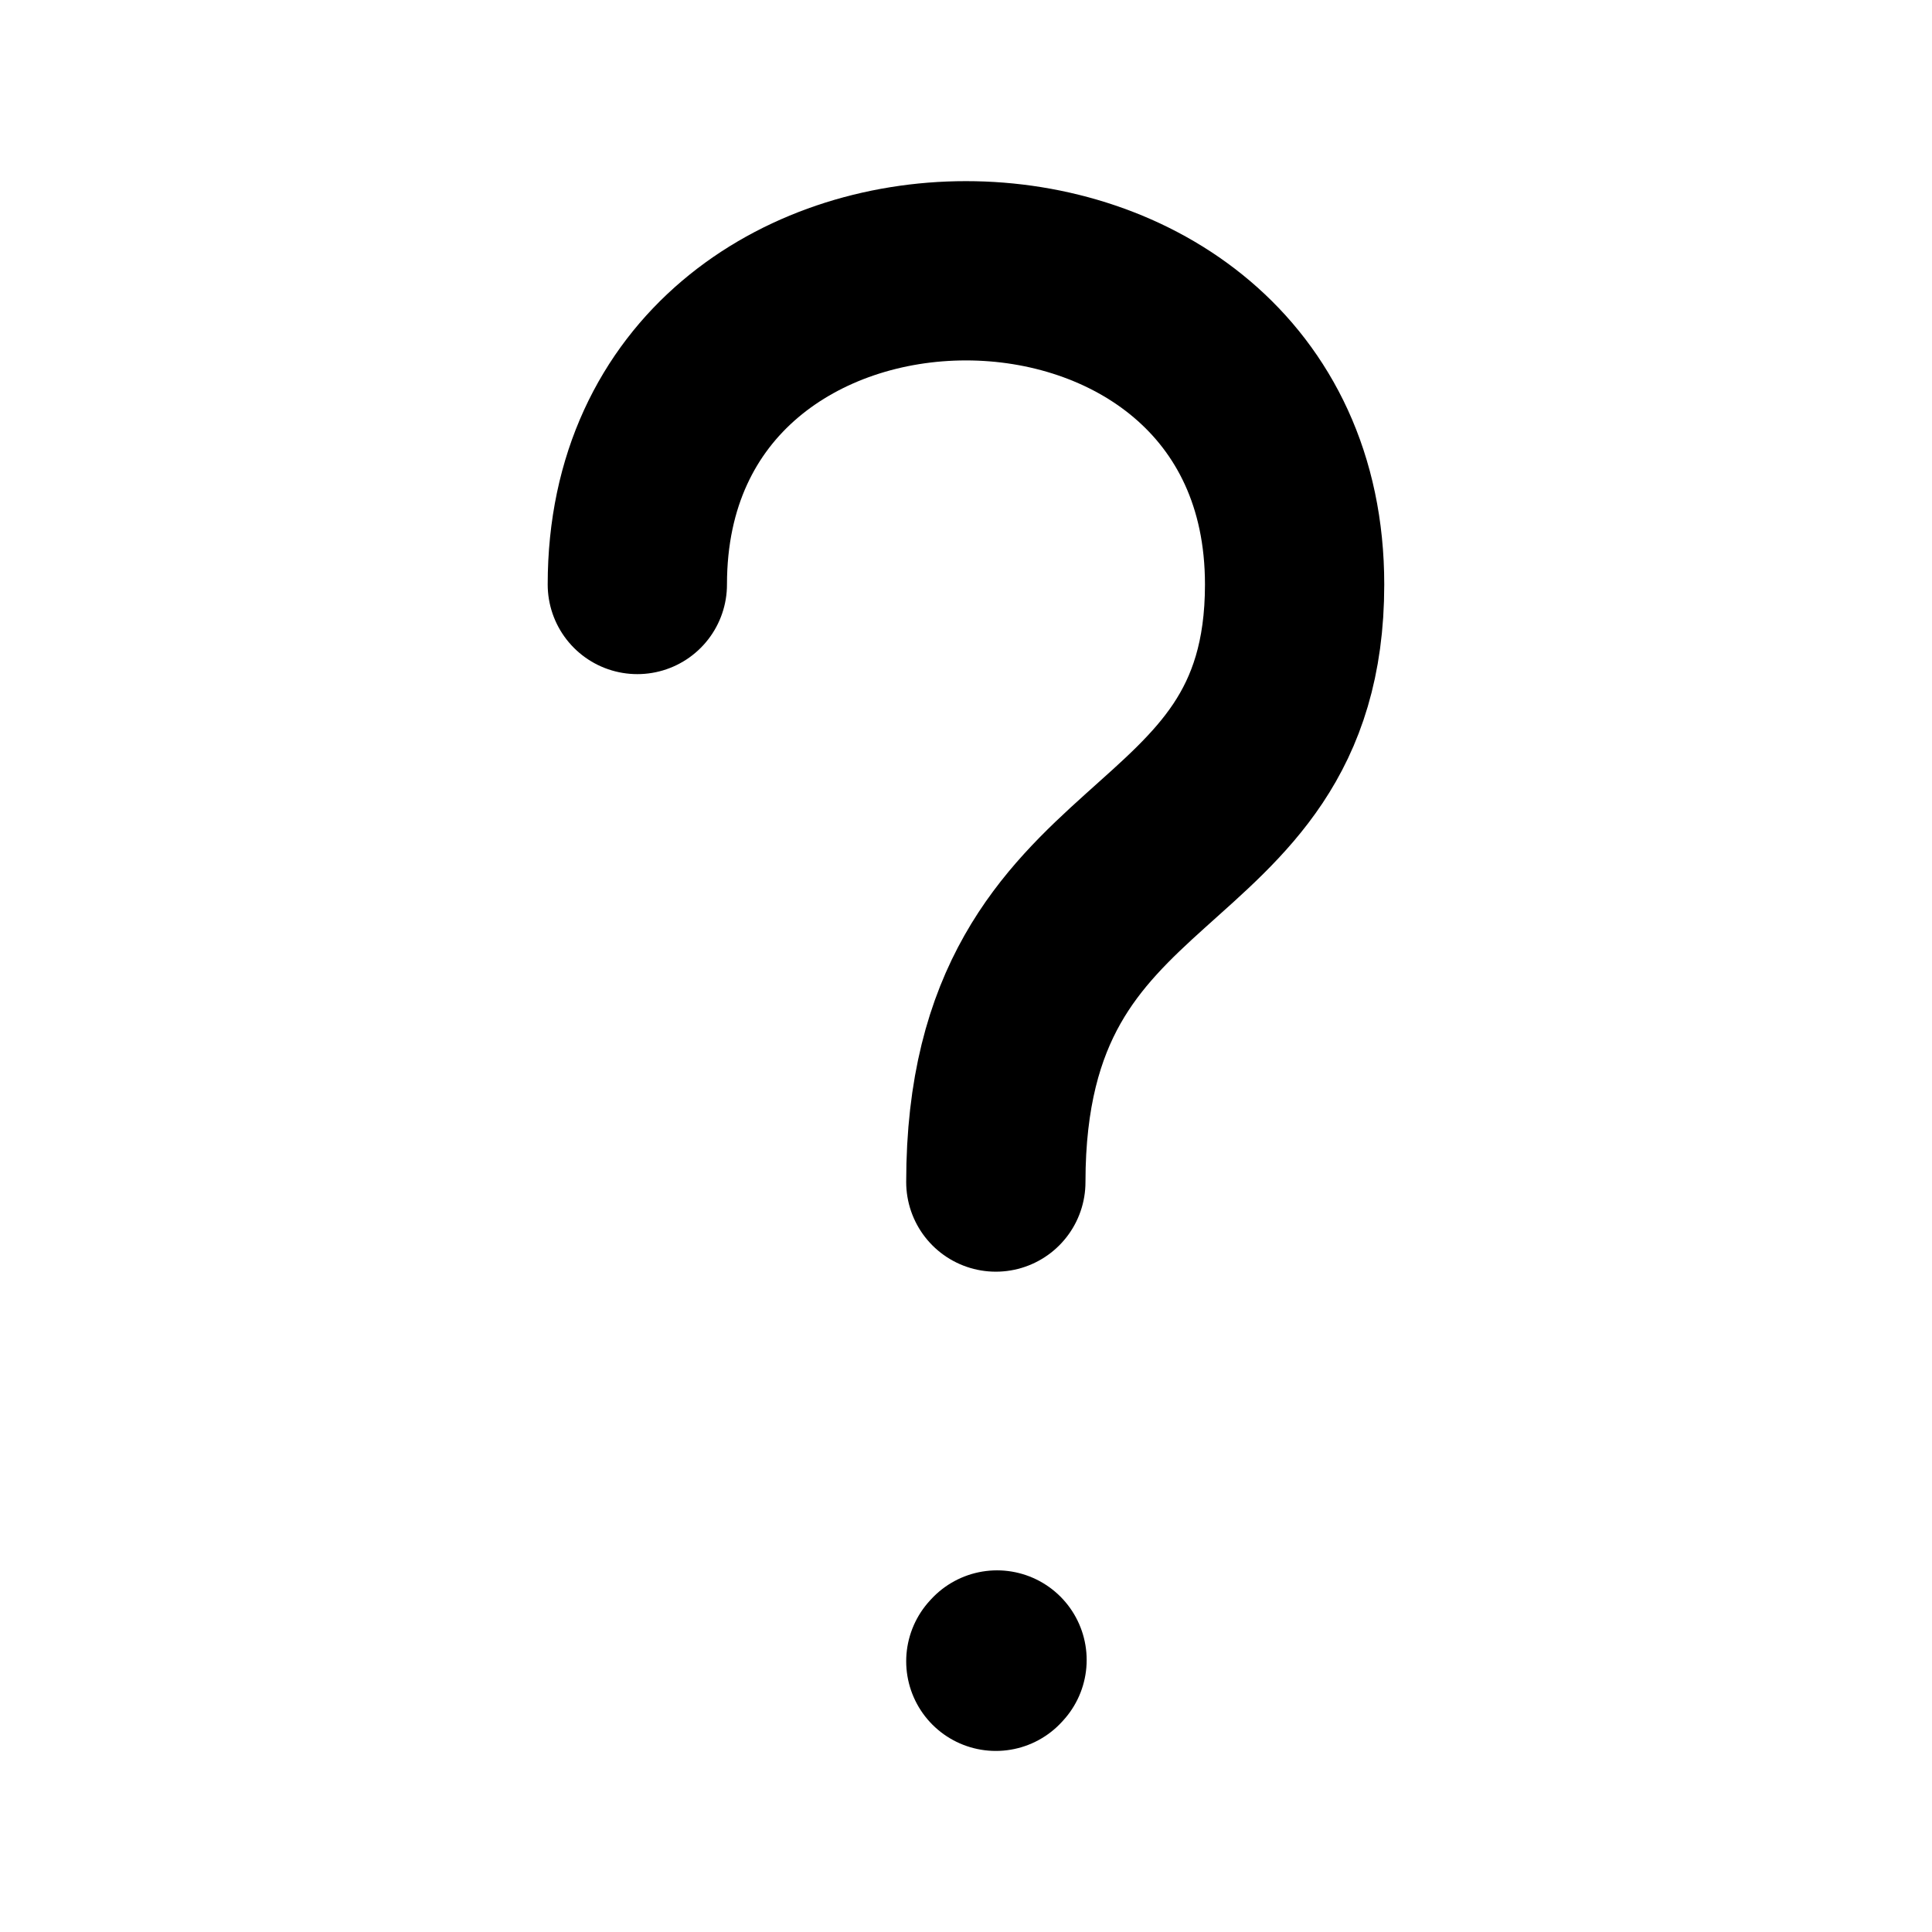
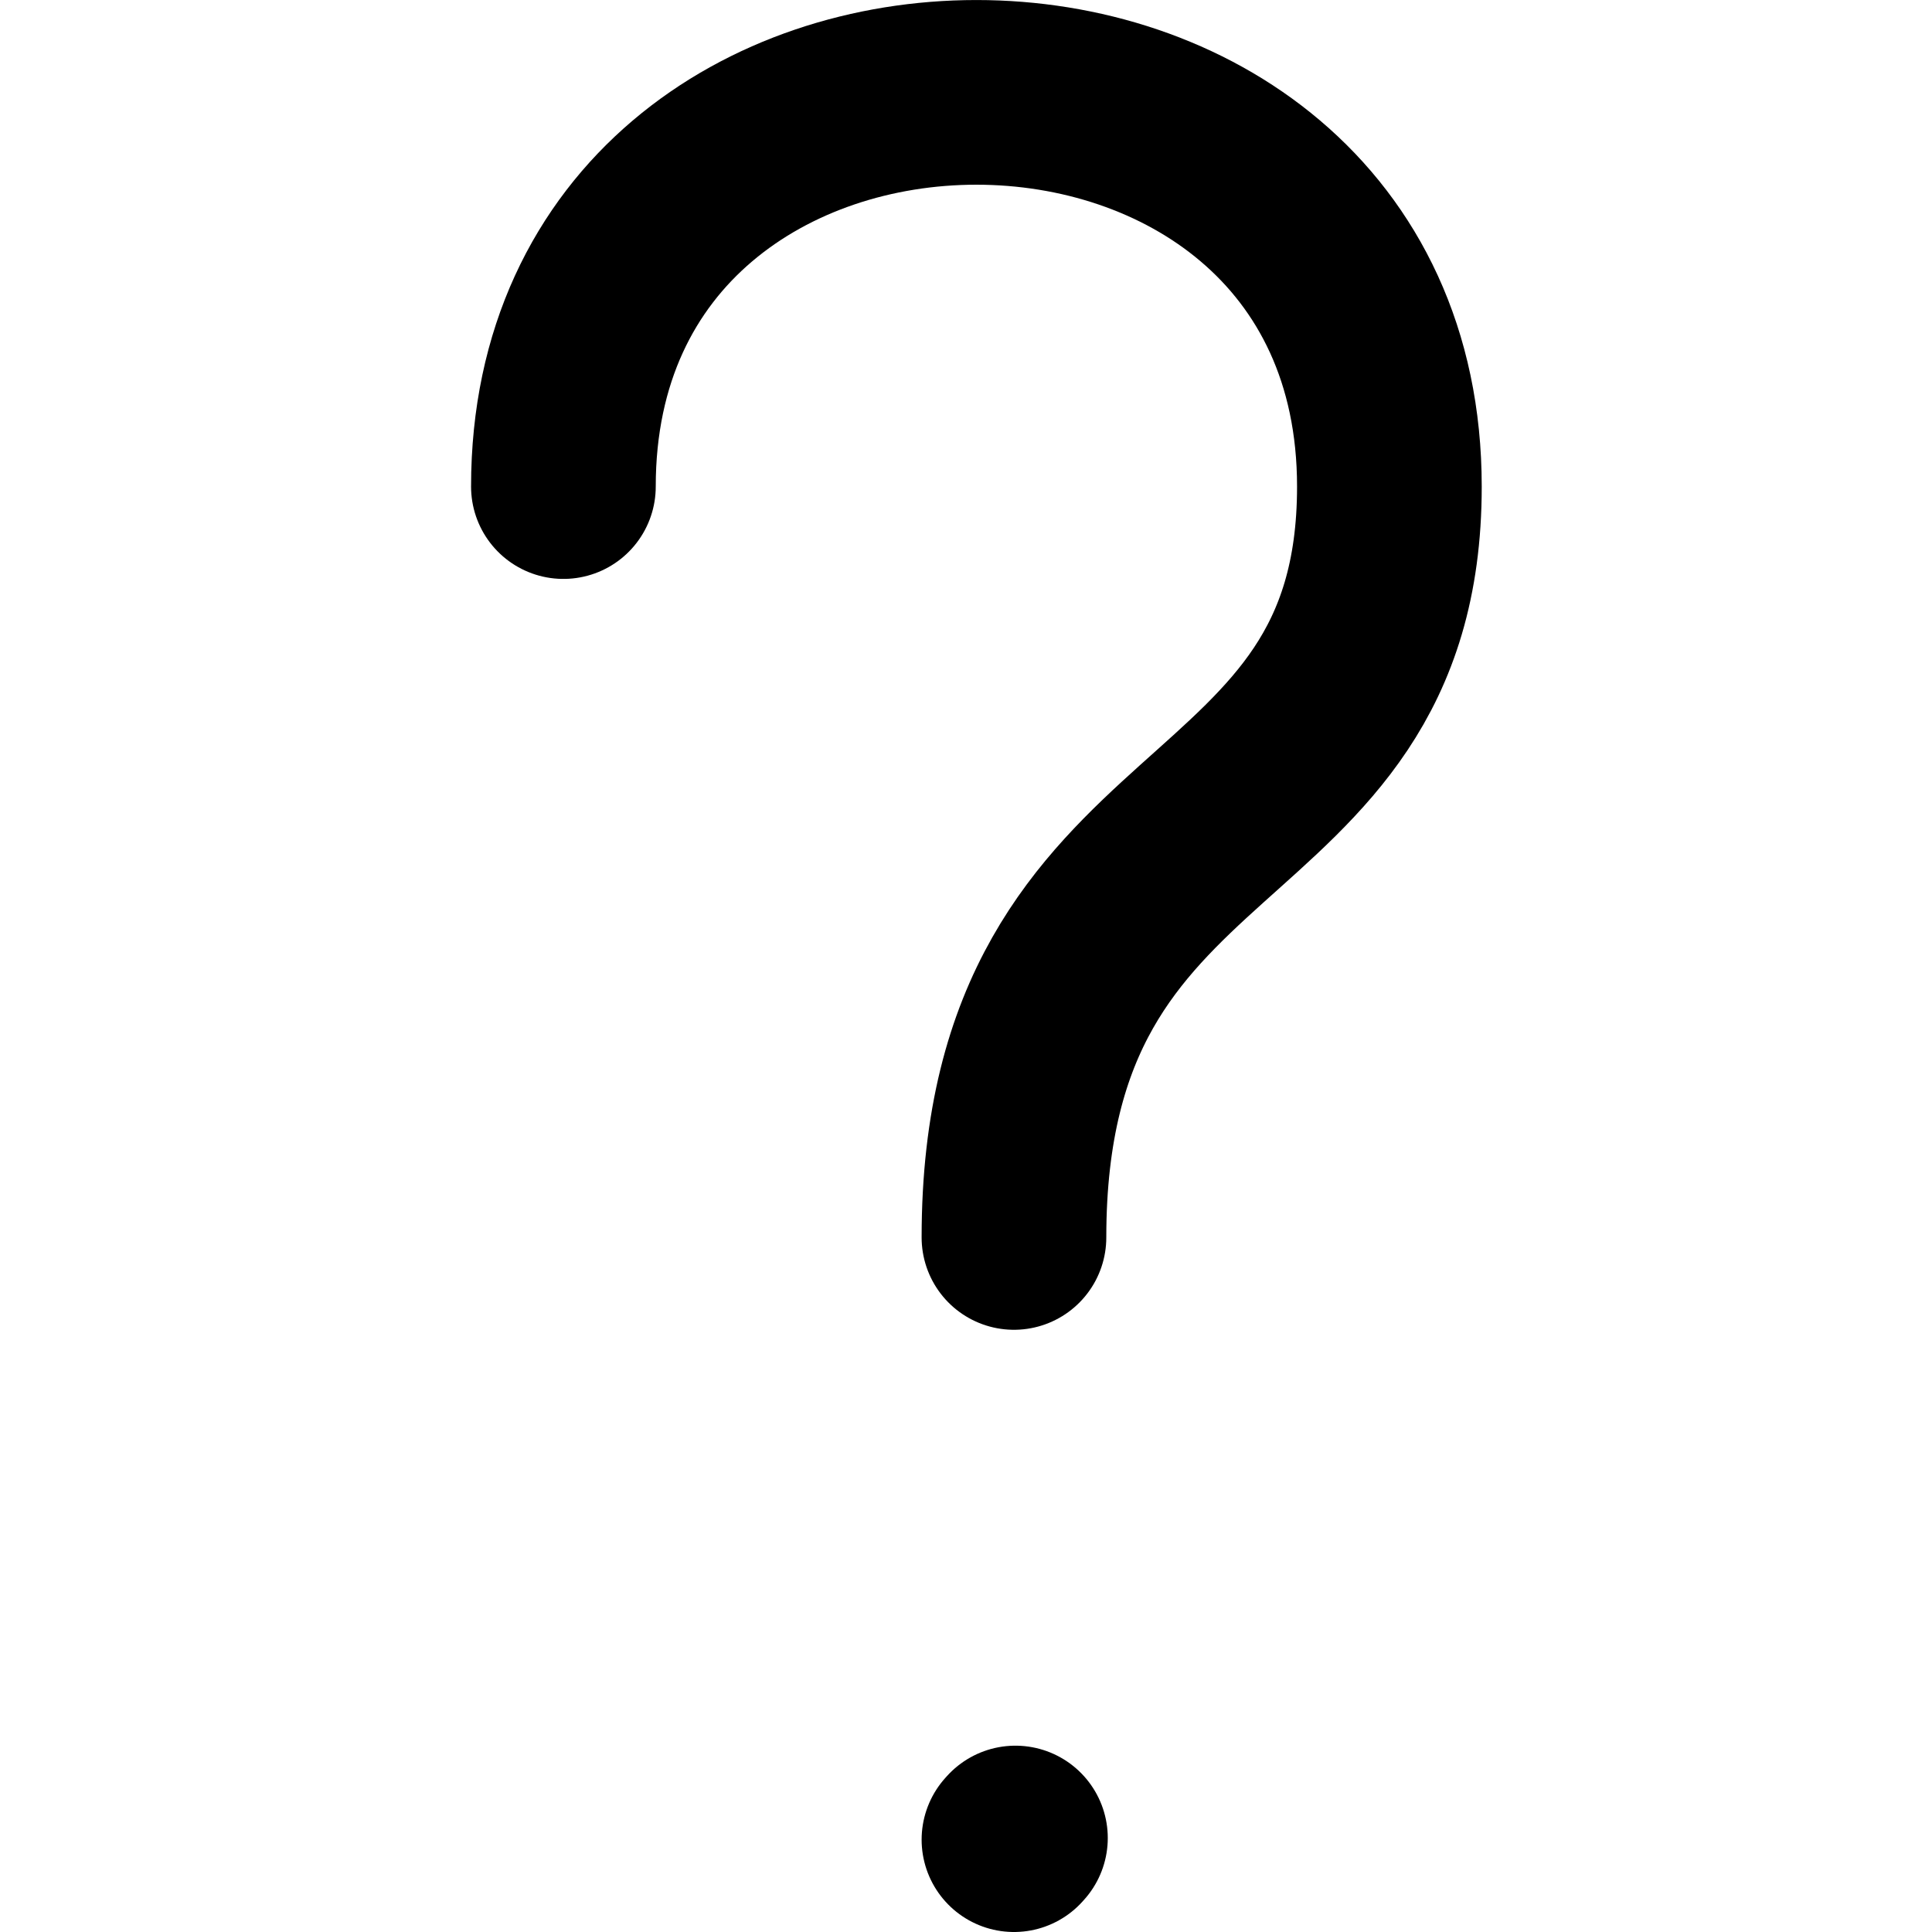
<svg xmlns="http://www.w3.org/2000/svg" width="34" height="34" stroke-width="1.5" viewBox="0 0 34 34" fill="none" color="#000000" version="1.1" id="svg40">
  <defs id="defs44" />
-   <path d="m 11.216,10.286 c 0,-7.361 11.567,-7.361 11.567,0 0,5.258 -5.258,4.206 -5.258,10.516 m 0,8.434 0.021,-0.023" stroke="#000000" stroke-width="3.155" stroke-linecap="round" stroke-linejoin="round" id="path38" />
+   <path d="m 9.915,8.563 c 0,-9.25 14.536,-9.25 14.536,0 0,6.607 -6.607,5.286 -6.607,13.214 m 0,10.598 0.026,-0.029" stroke="#000000" stroke-width="3.883" stroke-linecap="round" stroke-linejoin="round" id="path38" style="stroke-width:3.25;stroke-dasharray:none" />
</svg>
